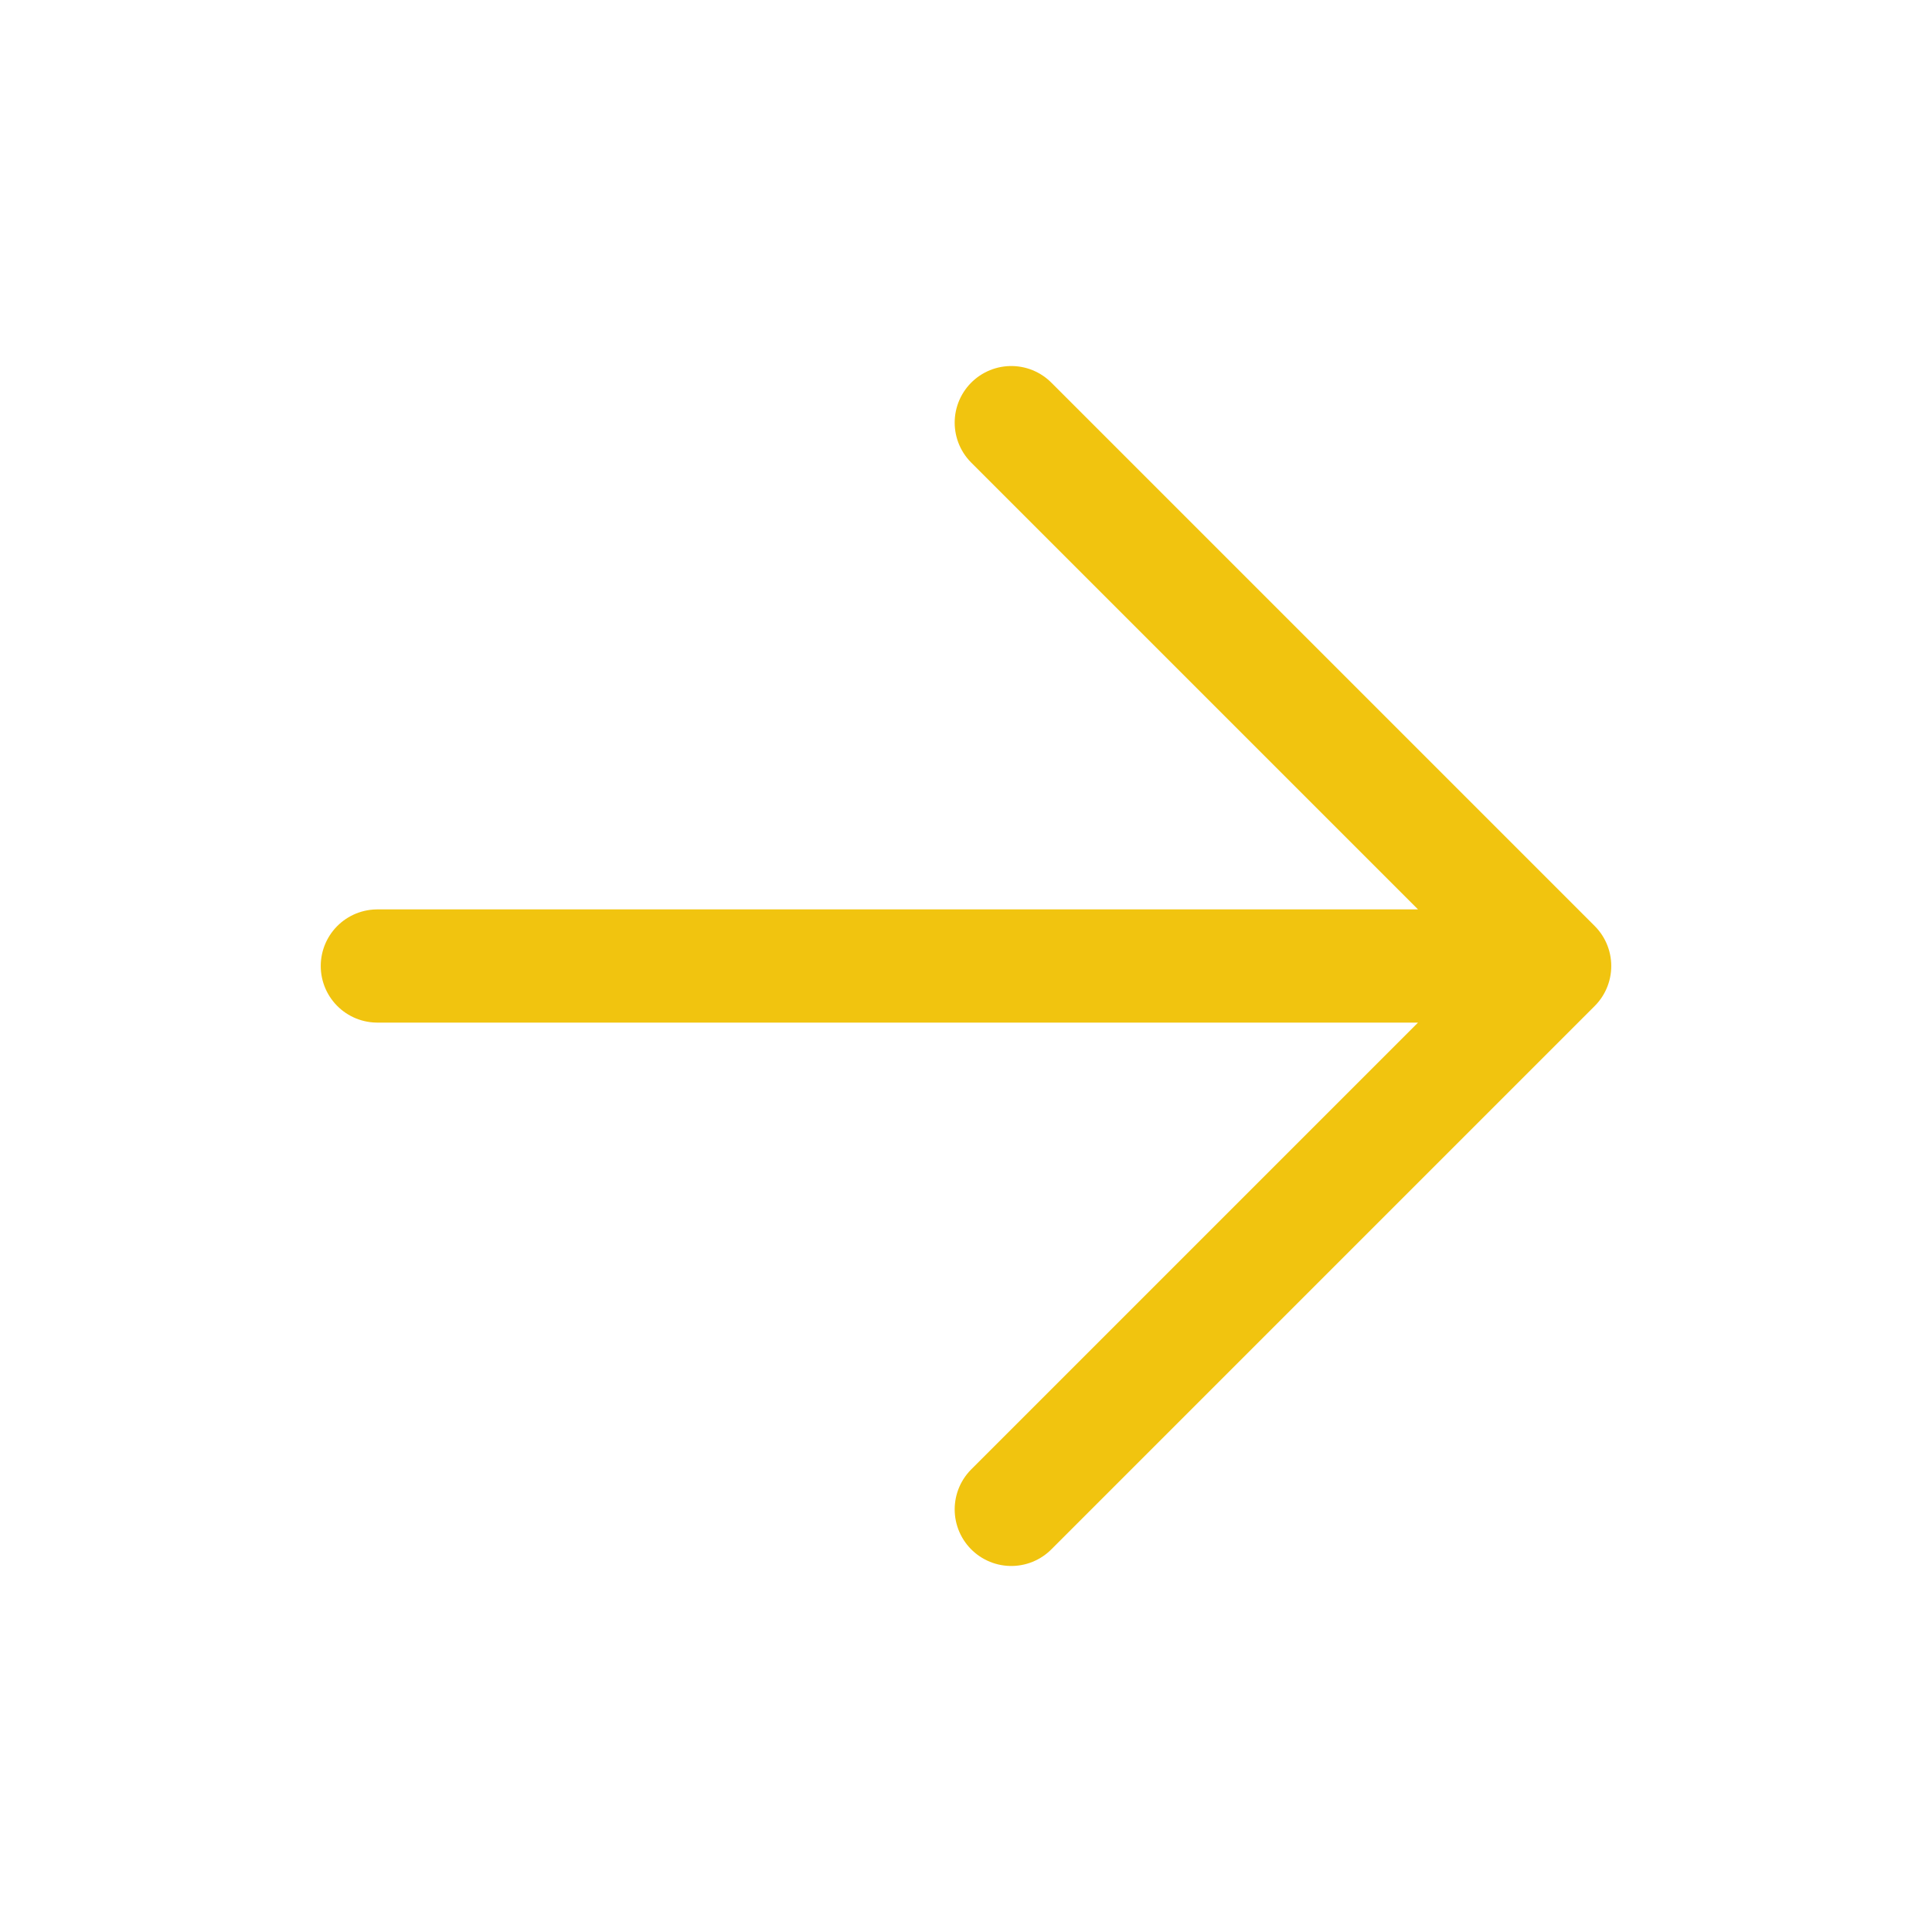
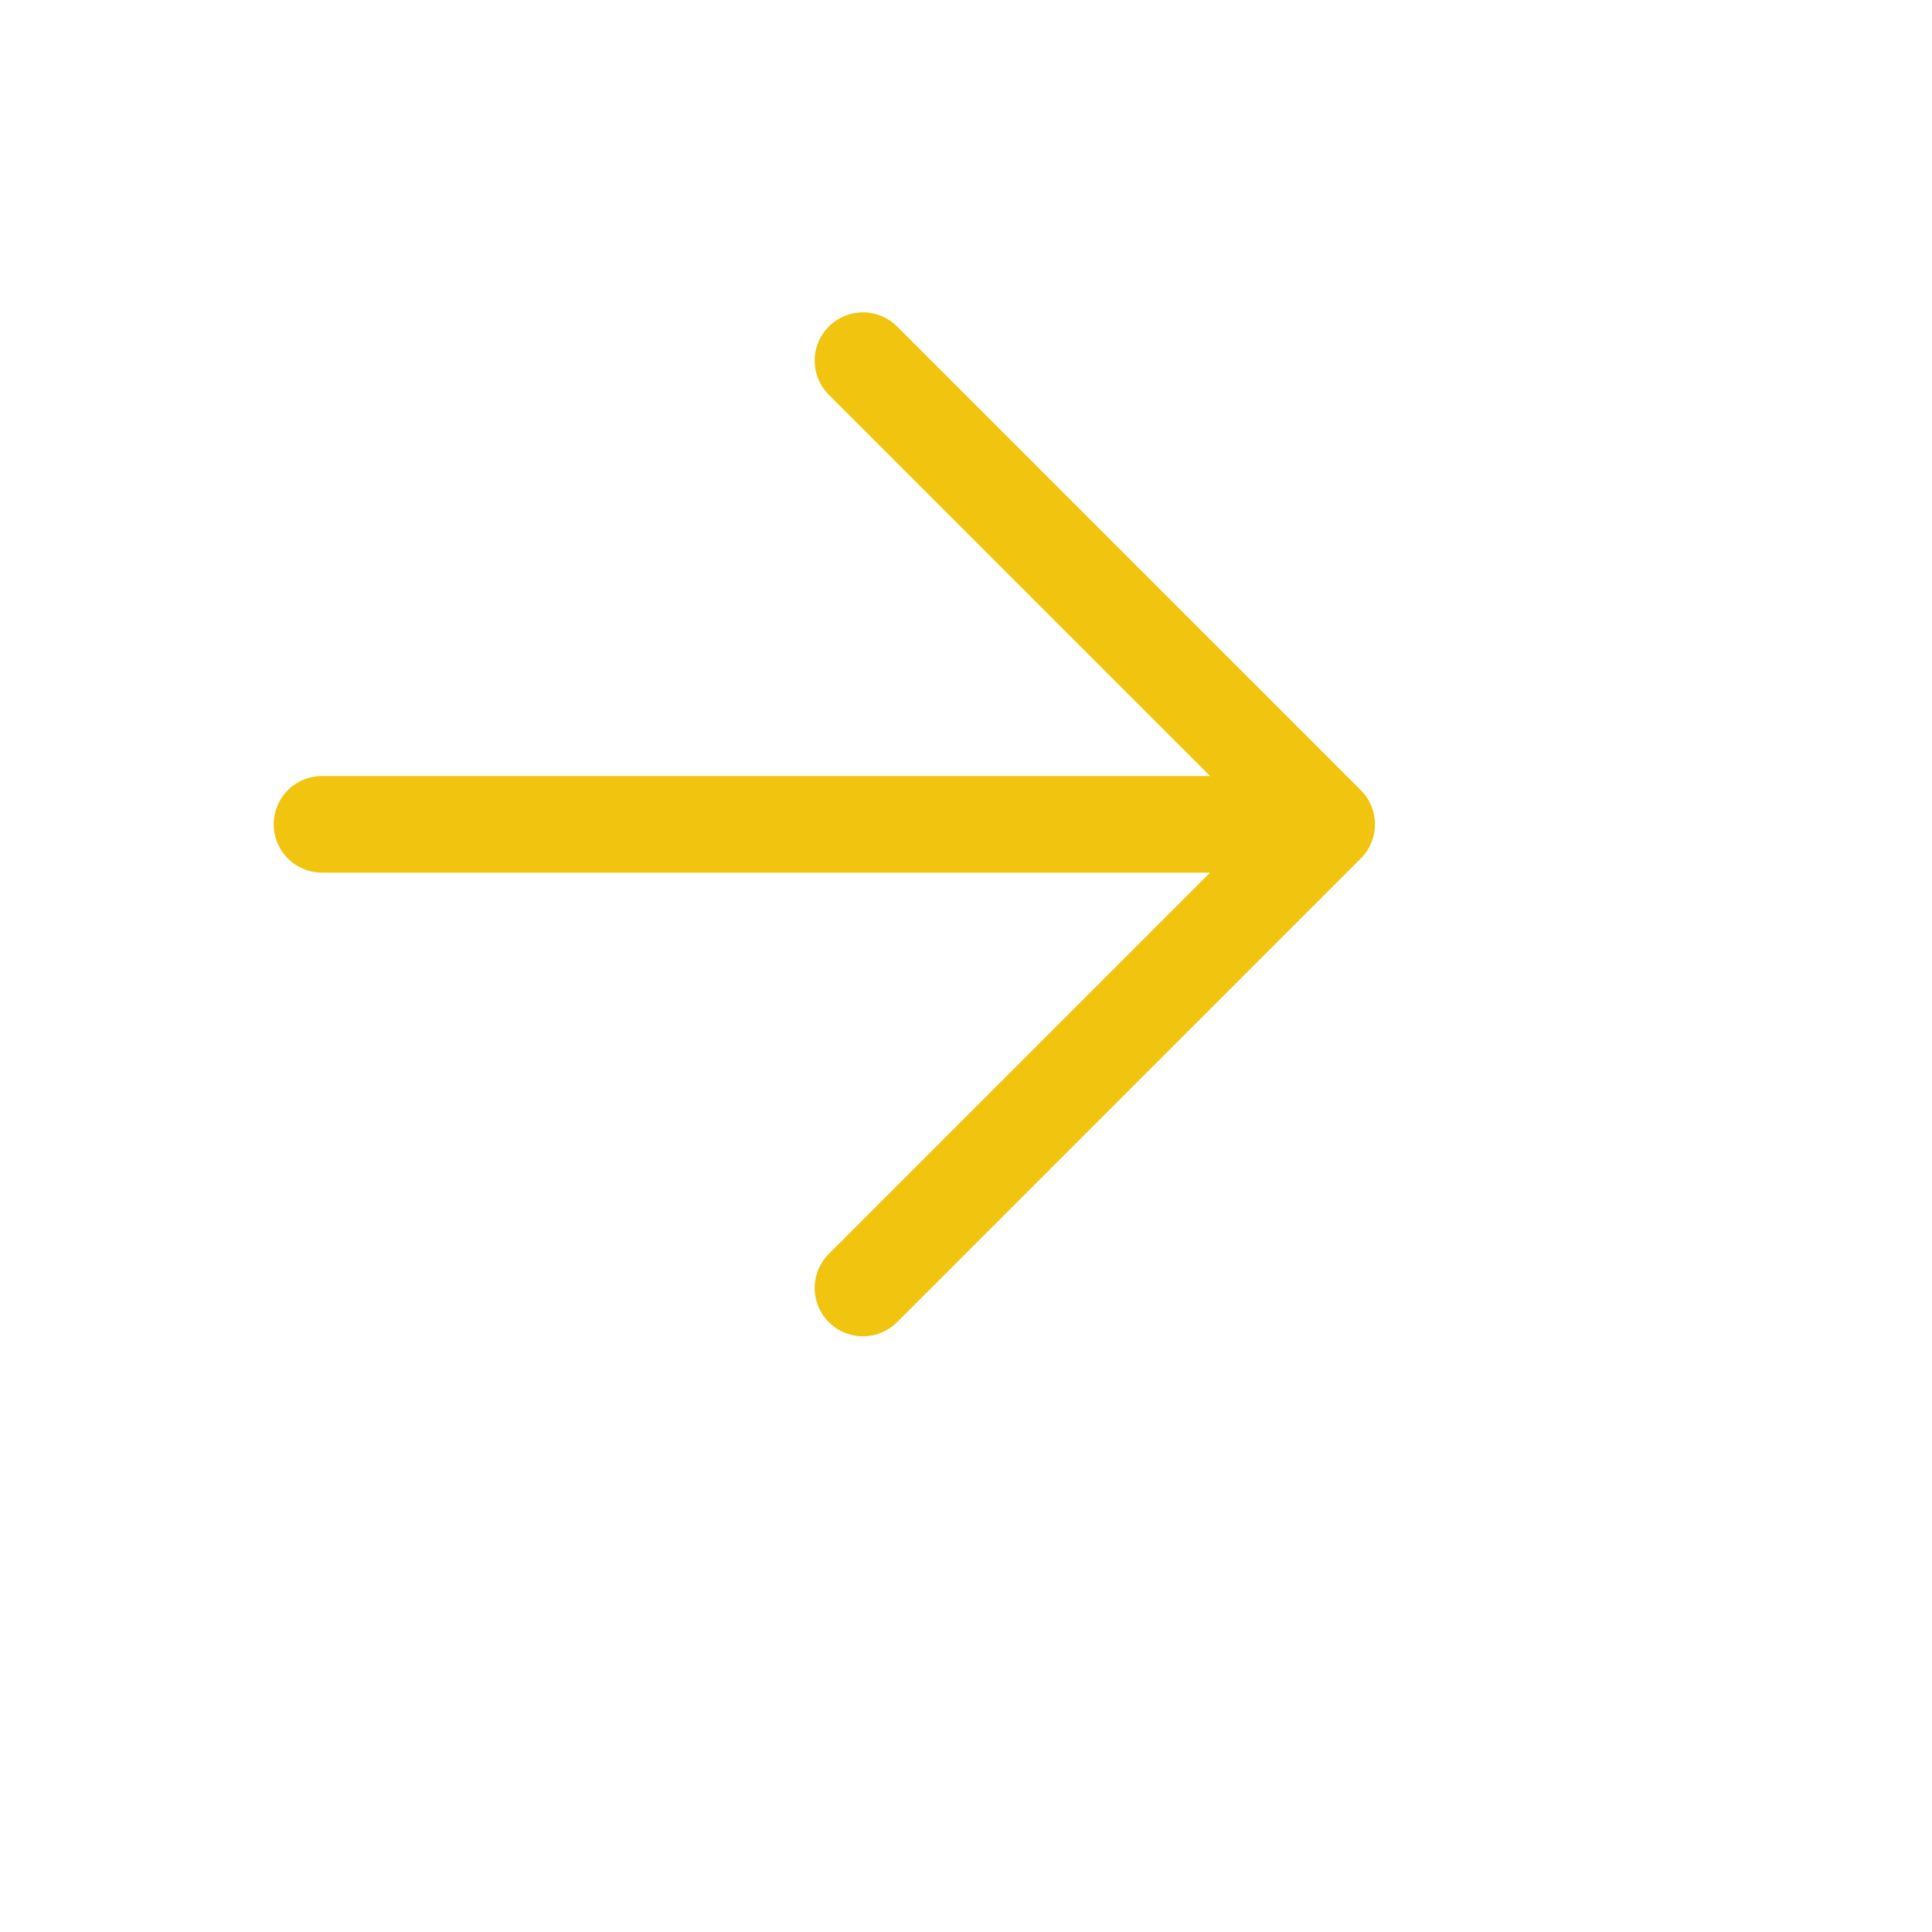
- <svg xmlns="http://www.w3.org/2000/svg" class="ionicon" viewBox="0 0 512 512">
+ <svg xmlns="http://www.w3.org/2000/svg" class="ionicon" viewBox="0 0 600 600">
  <path fill="none" stroke="#f1c40f" stroke-linecap="round" stroke-linejoin="round" stroke-width="30" d="M268 112l144 144-144 144M392 256H100" />
</svg>
